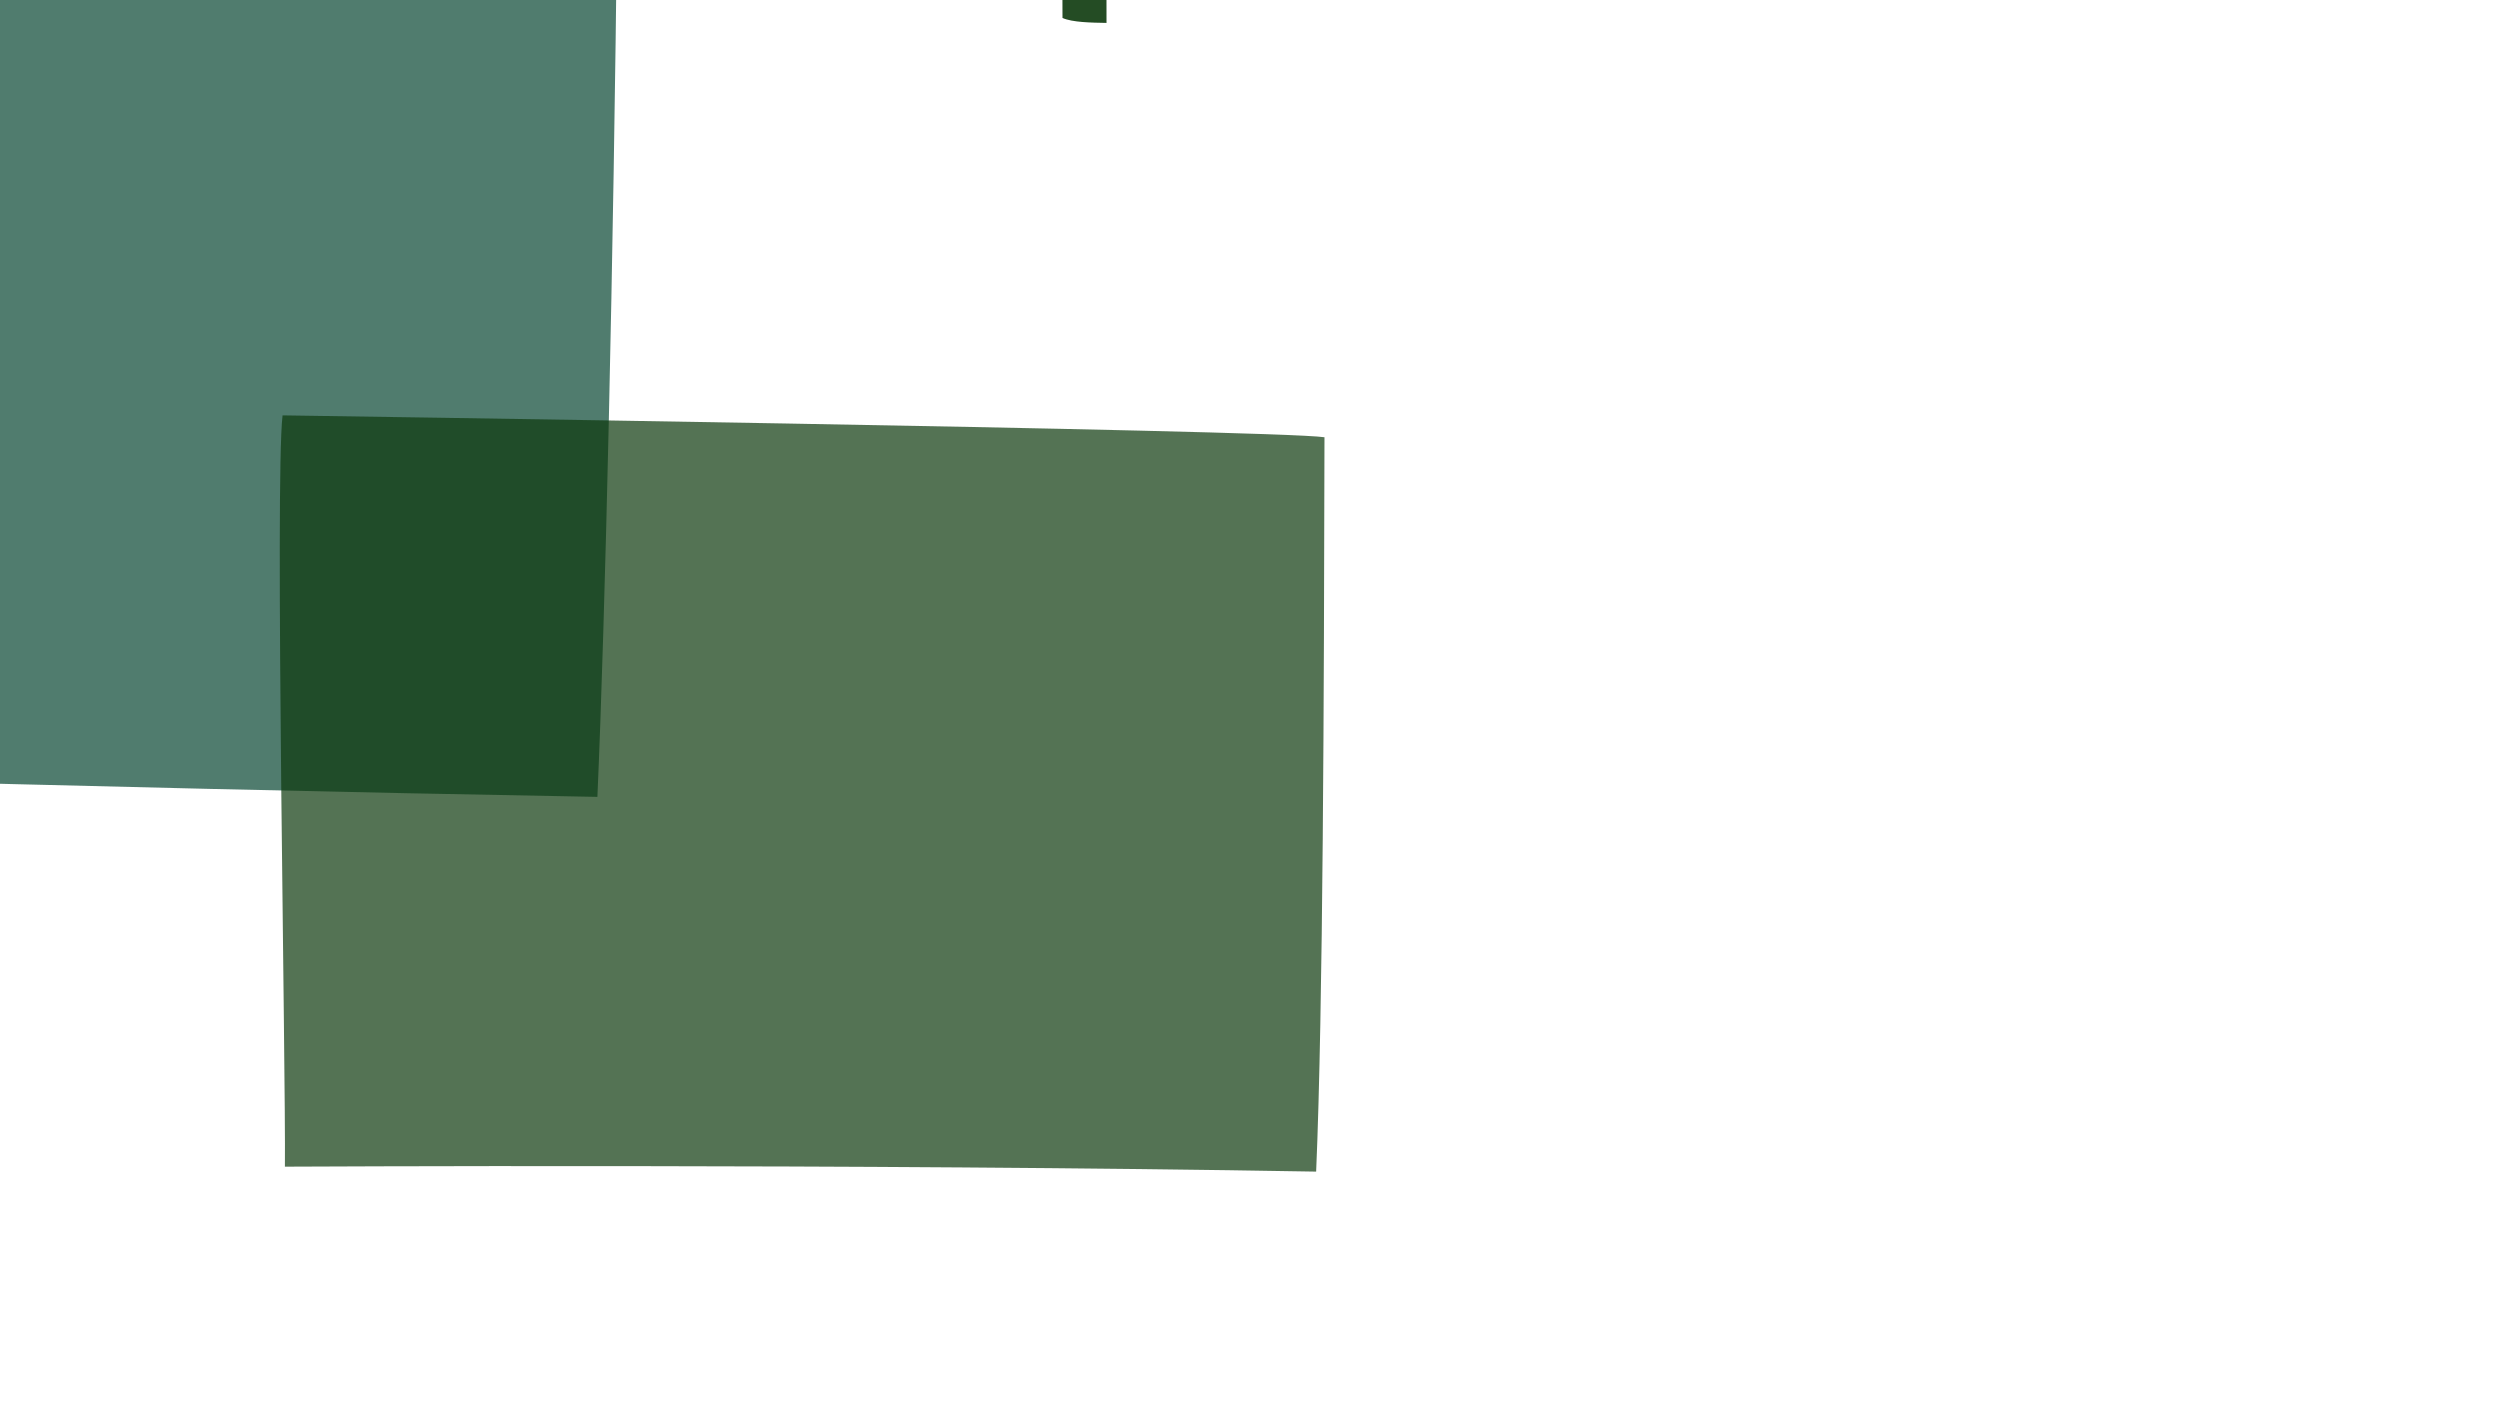
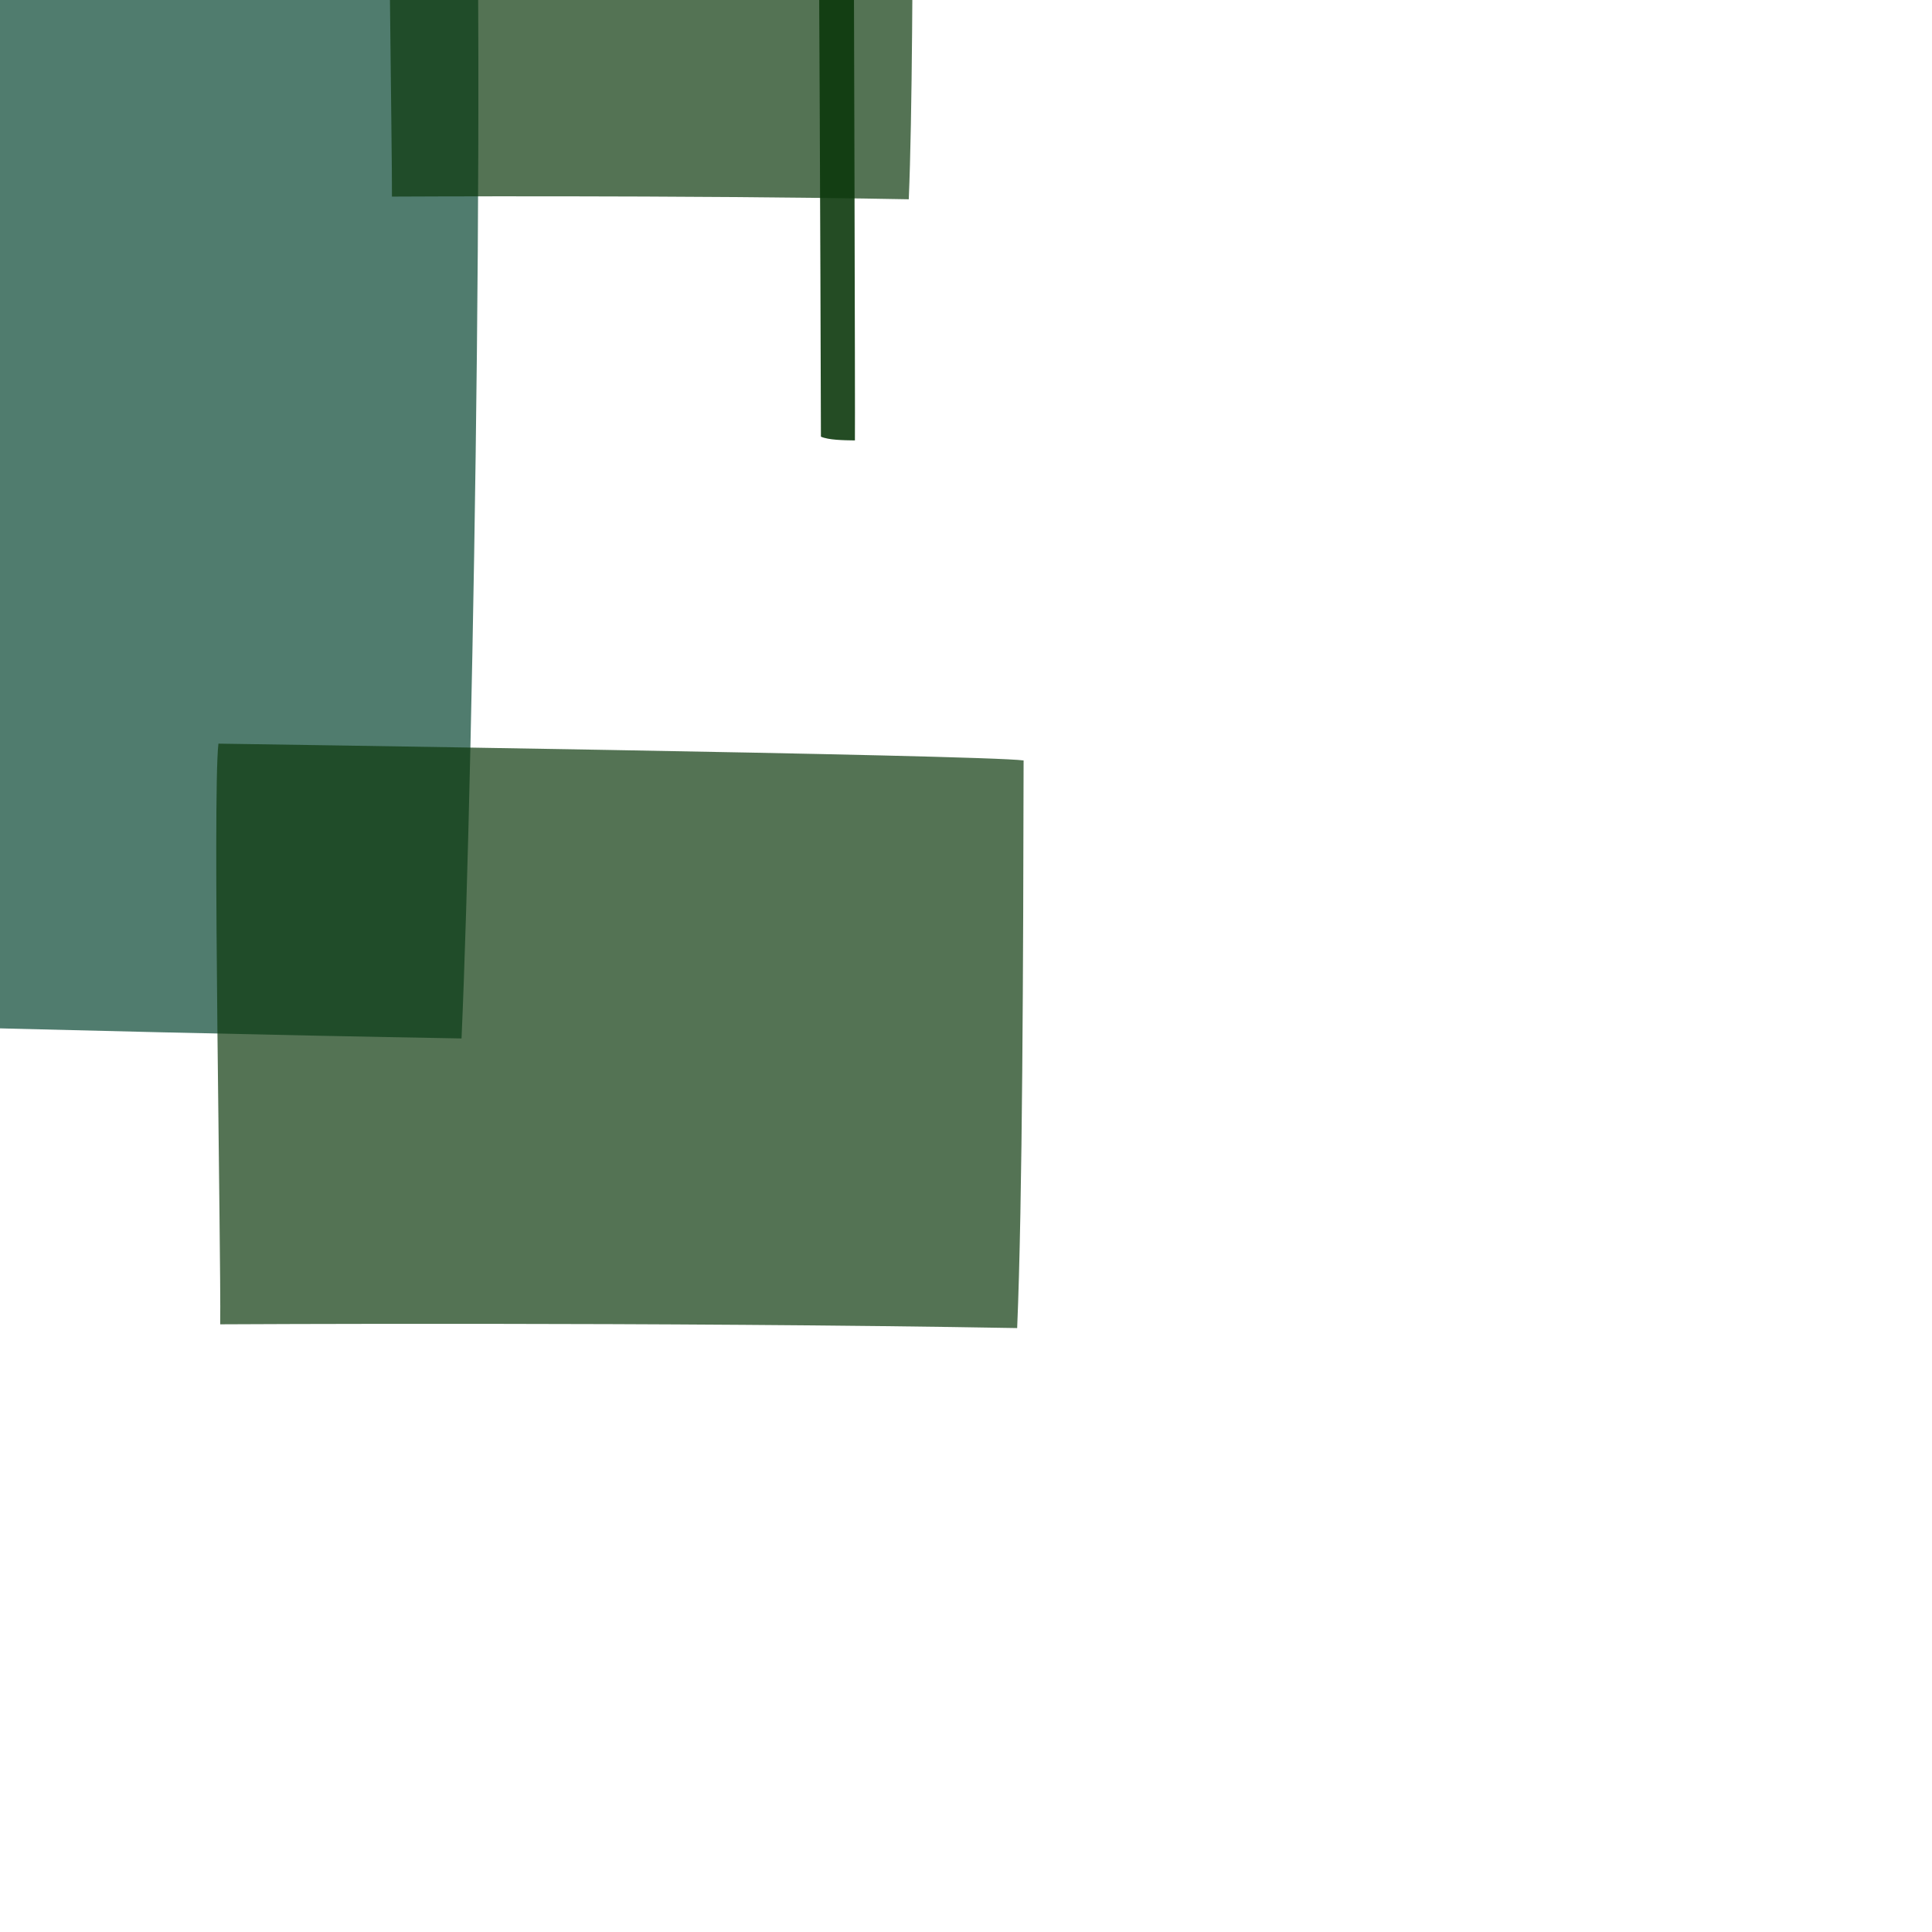
- <svg xmlns="http://www.w3.org/2000/svg" version="1.1" id="Layer_1" x="0px" y="0px" viewBox="0 0 960 540" enable-background="new 0 0 960 540" xml:space="preserve">
-   <path id="i1" opacity="0.7" fill="#064431" enable-background="new    " d="M-647.8-343.6c0,296.1,2.8,547,1.9,623.8  c0,0,487.8,19,875.3,25.8c6-136,12.8-549.6,4.5-668.1C226.9-356.9-647.8-343.6-647.8-343.6z" />
-   <path id="i2" fill="#0C380C" d="M-450.8-182.7c1,26.1,1,26.1,1,26.1s18.7,1.7,29.5,1.3c0.4-4.6,0.8-27.2,0.8-27.2  C-440.4-181.8-450.8-182.7-450.8-182.7z" />
-   <path id="i3" fill="#0C380C" d="M-451.6-144.7c1,26.1,1,26.1,1,26.1s18.7,1.7,29.5,1.3c0.4-4.6,0.8-27.2,0.8-27.2  C-441.1-143.8-451.6-144.7-451.6-144.7z" />
-   <path id="i4" fill="#0C380C" d="M-450.3-77.2c26.1,1.5,26.1,1.5,26.1,1.5s3.5-18.4,4.1-29.2c-4.6-0.8-27-3.4-27-3.4  C-448.4-87.6-450.3-77.2-450.3-77.2z" />
-   <path id="i5" opacity="0.8" fill="#0C380C" enable-background="new    " d="M-449.3-67.2c1,26.1,1,26.1,1,26.1s18.7,1.7,29.5,1.3  c0.4-4.6,0.8-27.2,0.8-27.2C-438.9-66.3-449.3-67.2-449.3-67.2z" />
-   <path id="i6" opacity="0.8" fill="#0C380C" enable-background="new    " d="M-419.9-30.3c-26.1,0.8-26.1,0.8-26.1,0.8  s-1.8,18.7-1.4,29.5c4.6,0.4,27.2,1,27.2,1C-420.9-19.9-419.9-30.3-419.9-30.3z" />
-   <path id="i7" opacity="0.8" fill="#0C380C" enable-background="new    " d="M-450.1,9.5c1,26.1,1,26.1,1,26.1s18.7,1.7,29.5,1.3  c0.4-4.6,0.8-27.2,0.8-27.2C-439.6,10.4-450.1,9.5-450.1,9.5z" />
-   <path id="i8" opacity="0.7" fill="#0C380C" enable-background="new    " d="M-449.3,48.9c1,26.1,1,26.1,1,26.1s18.7,1.7,29.5,1.3  c0.4-4.6,0.8-27.2,0.8-27.2C-438.9,49.9-449.3,48.9-449.3,48.9z" />
-   <path id="i9" opacity="0.7" fill="#0C380C" enable-background="new    " d="M-419.8,84c-26,3.1-26,3.1-26,3.1s-0.2,18.8,1.1,29.5  c4.6,0,27.2-1.4,27.2-1.4C-419.9,94.5-419.8,84-419.8,84z" />
-   <path id="i10" opacity="0.7" fill="#0C380C" enable-background="new    " d="M-447.1,127.1c1,26.1,1,26.1,1,26.1s18.7,1.7,29.5,1.3  c0.4-4.6,0.8-27.2,0.8-27.2C-436.6,128.1-447.1,127.1-447.1,127.1z" />
-   <path id="i11" opacity="0.6" fill="#0C380C" enable-background="new    " d="M-447.9,165.1c1,26.1,1,26.1,1,26.1s18.7,1.7,29.5,1.3  c0.4-4.6,0.8-27.2,0.8-27.2C-437.4,166-447.9,165.1-447.9,165.1z" />
-   <path id="i12" opacity="0.7" fill="#0C380C" enable-background="new    " d="M194.1-300.5c-2,16.6,0.8,165,0.6,188.2  c0,0,142.7-0.8,256.8,1.3c1.8-41,2-120,2.1-183.9C440.7-296.9,194.1-300.5,194.1-300.5z" />
-   <path id="i13" opacity="0.9" fill="#0C380C" enable-background="new    " d="M424.3-235.8c-1.5-1.8-15.2,0.8-17.3,0.6  c0,0,0.7,134.5,1,242.1c3.8,1.7,11.1,1.8,16.9,1.9C425-3.4,424.3-235.8,424.3-235.8z" />
-   <path id="i14" opacity="0.7" fill="#0C380C" enable-background="new    " d="M108.5,159.5c-3,25.4,1.3,253,0.9,288.5  c0,0,220-1.2,396,1.9c2.7-62.9,3-184,3.2-282C488.6,165,108.5,159.5,108.5,159.5z" />
-   <path id="i15" opacity="0.9" fill="#0C380C" enable-background="new    " d="M-111.1,90.5c2.7-2.3-1.3-22.6-0.9-25.8  c0,0-200.4,1-360.7,1.5c-2.5,5.6-2.7,16.5-2.8,25.2C-457.3,91.6-111.1,90.5-111.1,90.5z" />
-   <path id="i16" opacity="0.9" fill="#0C380C" enable-background="new    " d="M-40.2,88.4c0.4-2.3-0.3-22.6-0.2-25.8  c0,0-26.4,0.2-47.5,0c-0.3,5.6-0.3,16.5-0.3,25.2C-85.9,88.1-40.2,88.4-40.2,88.4z" />
-   <path id="i17" opacity="0.6" fill="#0C380C" enable-background="new    " d="M-447.1,204.6c1,26.1,1,26.1,1,26.1s18.7,1.7,29.5,1.3  c0.4-4.6,0.8-27.2,0.8-27.2C-436.6,205.5-447.1,204.6-447.1,204.6z" />
-   <path id="i18" opacity="0.6" fill="#0C380C" enable-background="new    " d="M-418.5,238.9c-25.7,4.6-25.7,4.6-25.7,4.6  s0.9,18.8,2.8,29.4c4.6-0.2,27-3,27-3C-418,249.4-418.5,238.9-418.5,238.9z" />
-   <path id="i19" opacity="0.5" fill="#0C380C" enable-background="new    " d="M-445.6,281.3c1,26.1,1,26.1,1,26.1s18.7,1.7,29.5,1.3  c0.4-4.6,0.8-27.2,0.8-27.2C-435.1,282.2-445.6,281.3-445.6,281.3z" />
-   <path id="i20" opacity="0.5" fill="#0C380C" enable-background="new    " d="M-446.4,319.3c1,26.1,1,26.1,1,26.1s18.7,1.7,29.5,1.3  c0.4-4.6,0.8-27.2,0.8-27.2C-435.9,320.2-446.4,319.3-446.4,319.3z" />
+ <svg xmlns="http://www.w3.org/2000/svg" version="1.1" id="Layer_1" x="0px" y="0px" viewBox="0 0 1080 1080" enable-background="new 0 0 1080 1080" xml:space="preserve">
+   <path id="i1" opacity="0.7" fill="#064431" enable-background="new    " d="M-728.8-150.3c0,333.1,3.1,615.4,2.1,701.8  c0,0,548.8,21.4,984.7,29c6.8-153,14.4-618.3,5.1-751.6C255.3-165.3-728.8-150.3-728.8-150.3z" />
+   <path id="i2" fill="#0C380C" d="M-507.1,30.7c0.3,7.3,1.5,21,1.1,29.4c7.4,0.4,26,1.7,33.2,1.5c0.8-5.5,0.2-22.9,0.9-30.6  C-477.3,31.1-497.7,31.3-507.1,30.7z" />
+   <path id="i3" fill="#0C380C" d="M-508.1,73.5c0.2,4.2,1.2,25.5,1.1,29.4c7.3,0.2,29.1,1.4,33.2,1.5c0.1-3.3,0.1-25.6,0.9-30.6  C-476.3,73.8-502.3,73.7-508.1,73.5z" />
+   <path id="i4" fill="#0C380C" d="M-506.6,149.4c2.5-0.2,27.3,1.1,29.4,1.7c0.6-3.6,4.5-29.6,4.6-32.9c-5.1,0-28.1-3.6-30.4-3.8  C-503.2,116.2-507.2,148.3-506.6,149.4z" />
+   <path id="i5" opacity="0.8" fill="#0C380C" enable-background="new    " d="M-505.5,160.7c0.1,2.3,1,26.5,1.1,29.4  c2.2,0.1,31,1.8,33.2,1.5c0-2.7,0.9-27.4,0.9-30.6C-473.8,161-502.4,160.6-505.5,160.7z" />
+   <path id="i6" opacity="0.8" fill="#0C380C" enable-background="new    " d="M-472.4,202.2c-2.9,0.1-26,1.2-29.4,0.9  c-0.1,2.6-1.6,30.1-1.6,33.2c2.7,0.2,28.3,1.1,30.6,1.1C-472.5,233.5-472.5,205.6-472.4,202.2z" />
+   <path id="i7" opacity="0.8" fill="#0C380C" enable-background="new    " d="M-506.4,246.9c0.1,2.4,0.9,26.8,1.1,29.4  c2.6,0.1,31.6,1.5,33.2,1.5c0.2-4,1.1-26.3,0.9-30.6C-475.1,247.3-503.4,246.9-506.4,246.9z" />
+   <path id="i8" opacity="0.7" fill="#0C380C" enable-background="new    " d="M-505.5,291.3c0.1,2.2,1.3,24.9,1.1,29.4  c4,0.2,30.7,1.3,33.2,1.5c0.1-3,0.6-28.3,0.9-30.6C-473,291.6-499.2,291.2-505.5,291.3z" />
+   <path id="i9" opacity="0.7" fill="#0C380C" enable-background="new    " d="M-472.3,330.8c-3.5,0.4-26.4,3.1-29.2,3.5  c0,2.6,0.9,28.8,1.2,33.2c2.8-0.1,26.9-1.6,30.6-1.6C-469.9,362-471.9,334.8-472.3,330.8z" />
+   <path id="i10" opacity="0.7" fill="#0C380C" enable-background="new    " d="M-503,379.2c0.1,2.5,1,25.6,1.1,29.4  c2.9,0.2,30.1,1.6,33.2,1.5c0.2-2.6,1.1-27.3,0.9-30.6C-470.5,379.6-500.2,379.2-503,379.2z" />
+   <path id="i11" opacity="0.6" fill="#0C380C" enable-background="new    " d="M-503.9,422c0.1,1.6,1.1,24.6,1.1,29.4  c4.2,0.2,30.6,1.4,33.2,1.5c0.1-4.4,0.6-28.2,0.9-30.6C-469.8,422.2-500.8,422.1-503.9,422z" />
+   <path id="i12" opacity="0.7" fill="#0C380C" enable-background="new    " d="M218.4-101.8c-2.2,18.7,0.9,185.6,0.7,211.7  c0,0,160.5-0.9,288.9,1.5c2-46.1,2.2-135,2.4-206.9C495.8-97.8,218.4-101.8,218.4-101.8z" />
+   <path id="i13" opacity="0.9" fill="#0C380C" enable-background="new    " d="M477.3-29c-1.7-2-17.1,0.9-19.5,0.7  c0,0,0.8,151.3,1.1,272.4c4.3,1.9,12.5,2,19,2.1C478.1,232.4,477.3-29,477.3-29z" />
+   <path id="i14" opacity="0.7" fill="#0C380C" enable-background="new    " d="M122.1,415.7c-3.4,28.6,1.5,284.6,1,324.6  c0,0,247.5-1.4,445.5,2.1c3-70.8,3.4-207,3.6-317.3C549.7,421.9,122.1,415.7,122.1,415.7z" />
+   <path id="i15" opacity="0.9" fill="#0C380C" enable-background="new    " d="M-125,338.1c3-2.6-1.5-25.4-1-29  c0,0-225.4,1.1-405.8,1.7c-2.8,6.3-3,18.6-3.1,28.3C-514.5,339.3-125,338.1-125,338.1z" />
+   <path id="i16" opacity="0.9" fill="#0C380C" enable-background="new    " d="M-45.2,335.7c0.5-2.6-0.3-25.4-0.2-29  c0,0-29.7,0.2-53.4,0c-0.3,6.3-0.3,18.6-0.3,28.4C-96.6,335.4-45.2,335.7-45.2,335.7z" />
+   <path id="i17" opacity="0.6" fill="#0C380C" enable-background="new    " d="M-503,466.4c0.1,2.3,1,25.4,1.1,29.4  c2.2,0.2,30.9,1.5,33.2,1.5c0.3-3.9,0.8-26.6,0.9-30.6C-470.7,466.7-499,466.5-503,466.4z" />
+   <path id="i18" opacity="0.6" fill="#0C380C" enable-background="new    " d="M-470.8,505c-2.5,0.4-26.1,5-28.9,5.2  c0.2,3.5,2.6,29.2,3.1,33.1c3.2-0.2,26.9-3,30.4-3.4C-467,535.9-470.2,509.1-470.8,505z" />
+   <path id="i19" opacity="0.5" fill="#0C380C" enable-background="new    " d="M-501.3,552.7c0.1,1.9,1.3,25.2,1.1,29.4  c2.4,0.1,29.9,1.5,33.2,1.5c0.2-3,0.6-27.4,0.9-30.6C-470.8,552.9-496.9,552.5-501.3,552.7z" />
+   <path id="i20" opacity="0.5" fill="#0C380C" enable-background="new    " d="M-502.2,595.5c0.1,2,0.6,24.5,1.1,29.4  c5.8,0.3,27.6,1.3,33.2,1.5c0.2-3.2,0.6-26.9,0.9-30.6C-470.4,595.2-497.2,595.1-502.2,595.5z" />
</svg>
